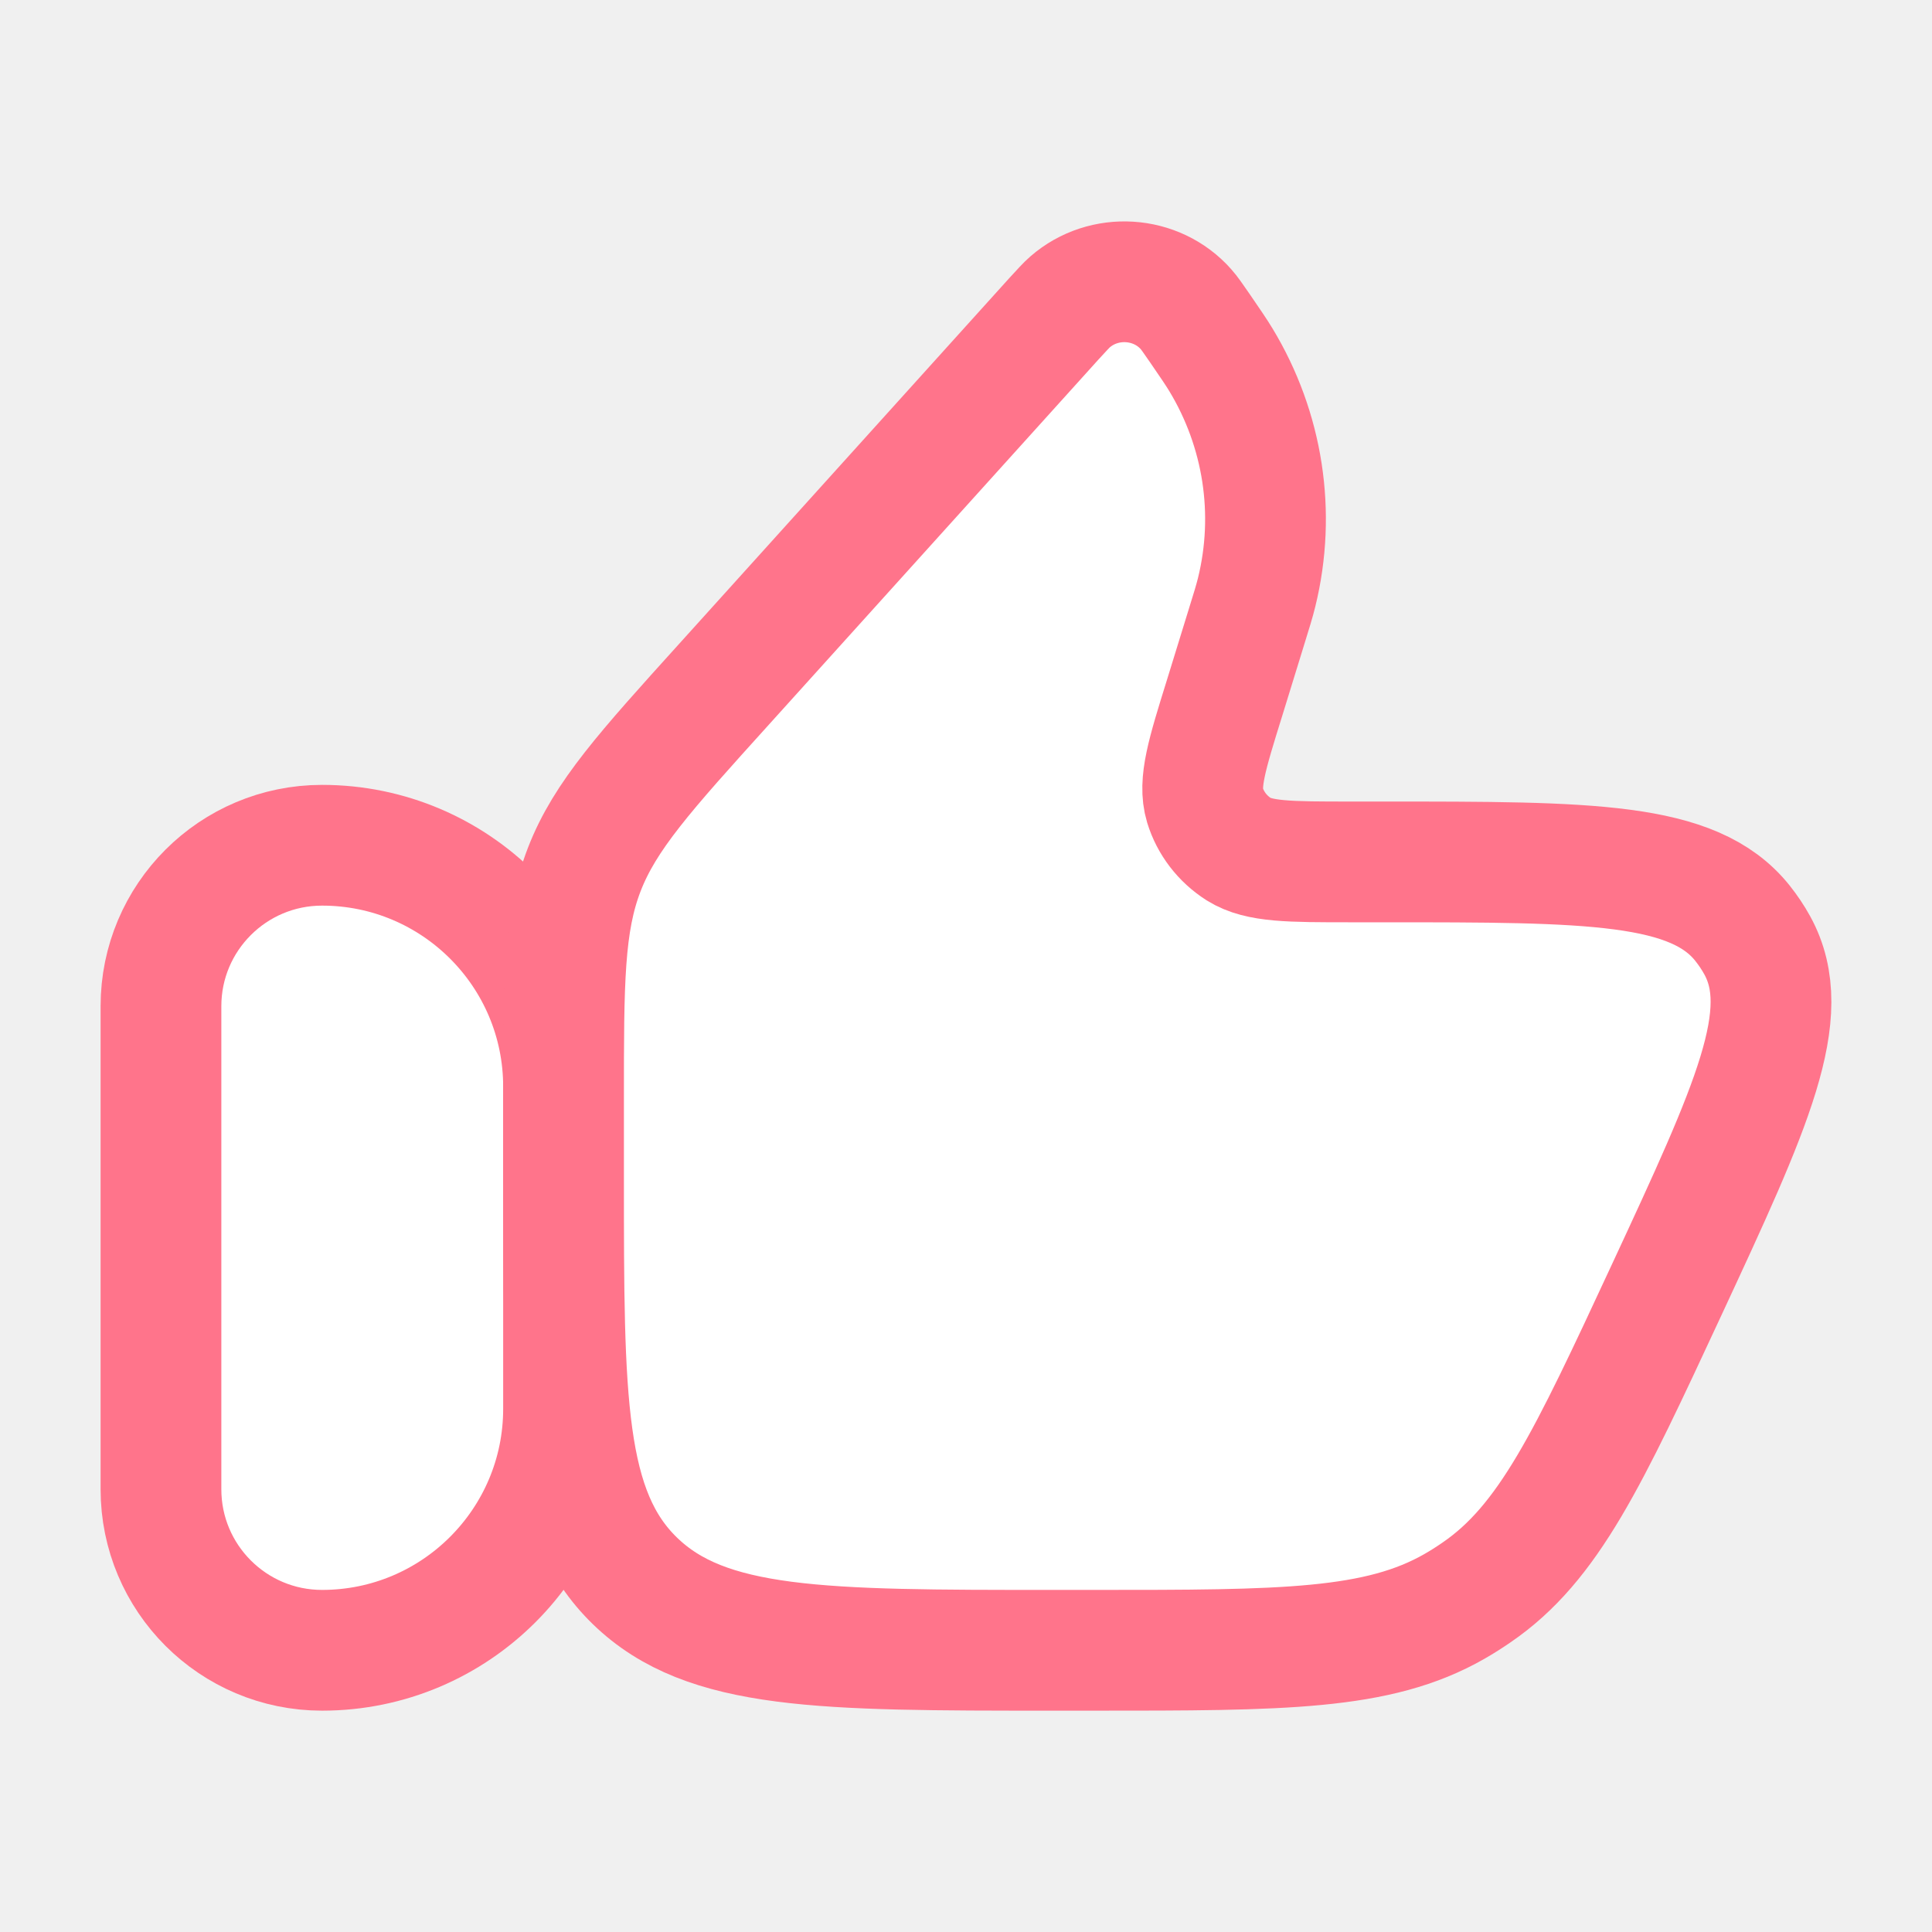
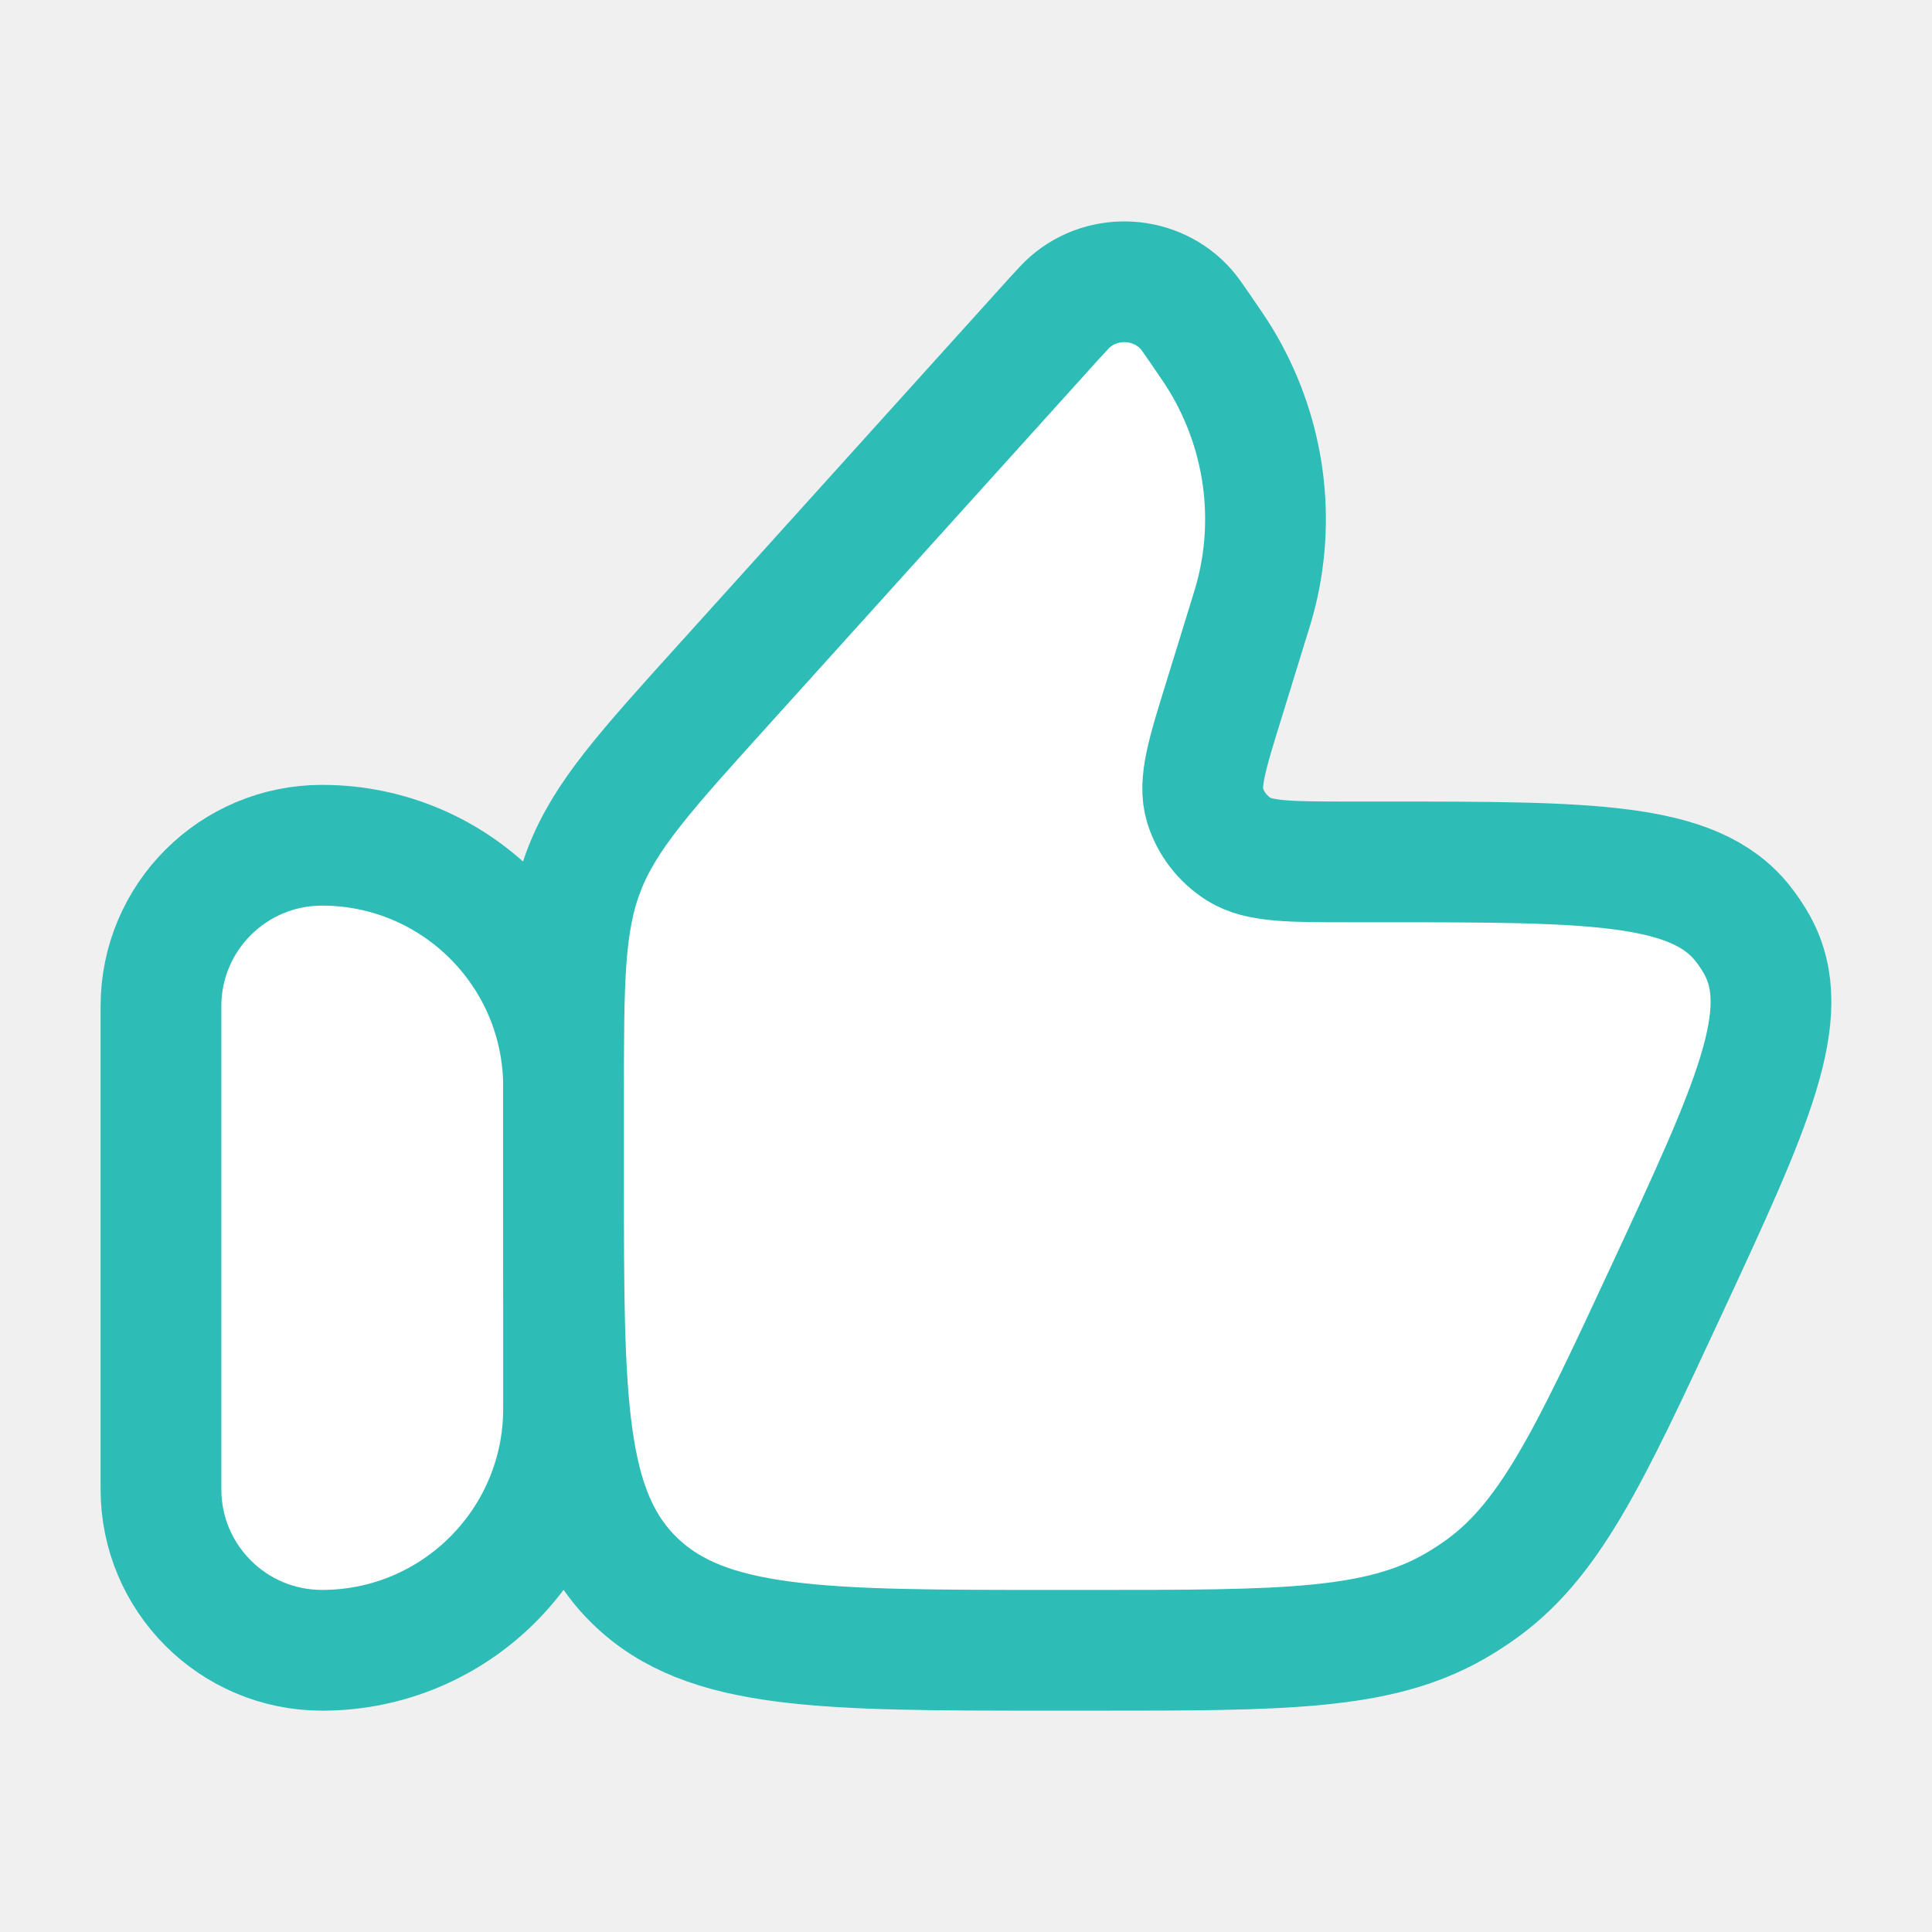
<svg xmlns="http://www.w3.org/2000/svg" width="16" height="16" viewBox="0 0 16 16" fill="none">
-   <path d="M1.333 8.333C1.333 7.597 1.93 7 2.667 7C3.771 7 4.667 7.895 4.667 9V11.667C4.667 12.771 3.771 13.667 2.667 13.667C1.93 13.667 1.333 13.07 1.333 12.333V8.333Z" fill="white" stroke="#FF748B" stroke-linecap="round" stroke-linejoin="round" />
-   <path d="M10.319 5.204L10.142 5.778C9.996 6.247 9.923 6.482 9.979 6.668C10.025 6.818 10.124 6.947 10.259 7.033C10.427 7.138 10.68 7.138 11.186 7.138H11.456C13.169 7.138 14.025 7.138 14.43 7.645C14.476 7.703 14.518 7.765 14.553 7.829C14.864 8.395 14.511 9.157 13.803 10.681C13.153 12.079 12.828 12.779 12.225 13.19C12.167 13.23 12.107 13.268 12.046 13.303C11.411 13.667 10.624 13.667 9.051 13.667H8.71C6.804 13.667 5.851 13.667 5.259 13.093C4.667 12.519 4.667 11.596 4.667 9.749V9.1C4.667 8.13 4.667 7.645 4.839 7.2C5.011 6.756 5.341 6.391 6.001 5.661L8.728 2.64C8.797 2.565 8.831 2.527 8.861 2.501C9.142 2.256 9.577 2.283 9.823 2.562C9.849 2.591 9.878 2.633 9.936 2.717C10.026 2.848 10.071 2.914 10.11 2.978C10.462 3.559 10.568 4.25 10.407 4.905C10.389 4.978 10.366 5.053 10.319 5.204Z" fill="white" stroke="#FF748B" stroke-linecap="round" stroke-linejoin="round" />
+   <path d="M1.333 8.333C1.333 7.597 1.93 7 2.667 7C3.771 7 4.667 7.895 4.667 9V11.667C4.667 12.771 3.771 13.667 2.667 13.667C1.93 13.667 1.333 13.07 1.333 12.333V8.333Z" fill="white" stroke="#2dbdb6" stroke-linecap="round" stroke-linejoin="round" />
+   <path d="M10.319 5.204L10.142 5.778C9.996 6.247 9.923 6.482 9.979 6.668C10.025 6.818 10.124 6.947 10.259 7.033C10.427 7.138 10.68 7.138 11.186 7.138H11.456C13.169 7.138 14.025 7.138 14.43 7.645C14.476 7.703 14.518 7.765 14.553 7.829C14.864 8.395 14.511 9.157 13.803 10.681C13.153 12.079 12.828 12.779 12.225 13.19C12.167 13.23 12.107 13.268 12.046 13.303C11.411 13.667 10.624 13.667 9.051 13.667H8.71C6.804 13.667 5.851 13.667 5.259 13.093C4.667 12.519 4.667 11.596 4.667 9.749V9.1C4.667 8.13 4.667 7.645 4.839 7.2C5.011 6.756 5.341 6.391 6.001 5.661L8.728 2.64C8.797 2.565 8.831 2.527 8.861 2.501C9.142 2.256 9.577 2.283 9.823 2.562C9.849 2.591 9.878 2.633 9.936 2.717C10.026 2.848 10.071 2.914 10.11 2.978C10.462 3.559 10.568 4.25 10.407 4.905C10.389 4.978 10.366 5.053 10.319 5.204Z" fill="white" stroke="#2dbdb6" stroke-linecap="round" stroke-linejoin="round" />
</svg>
